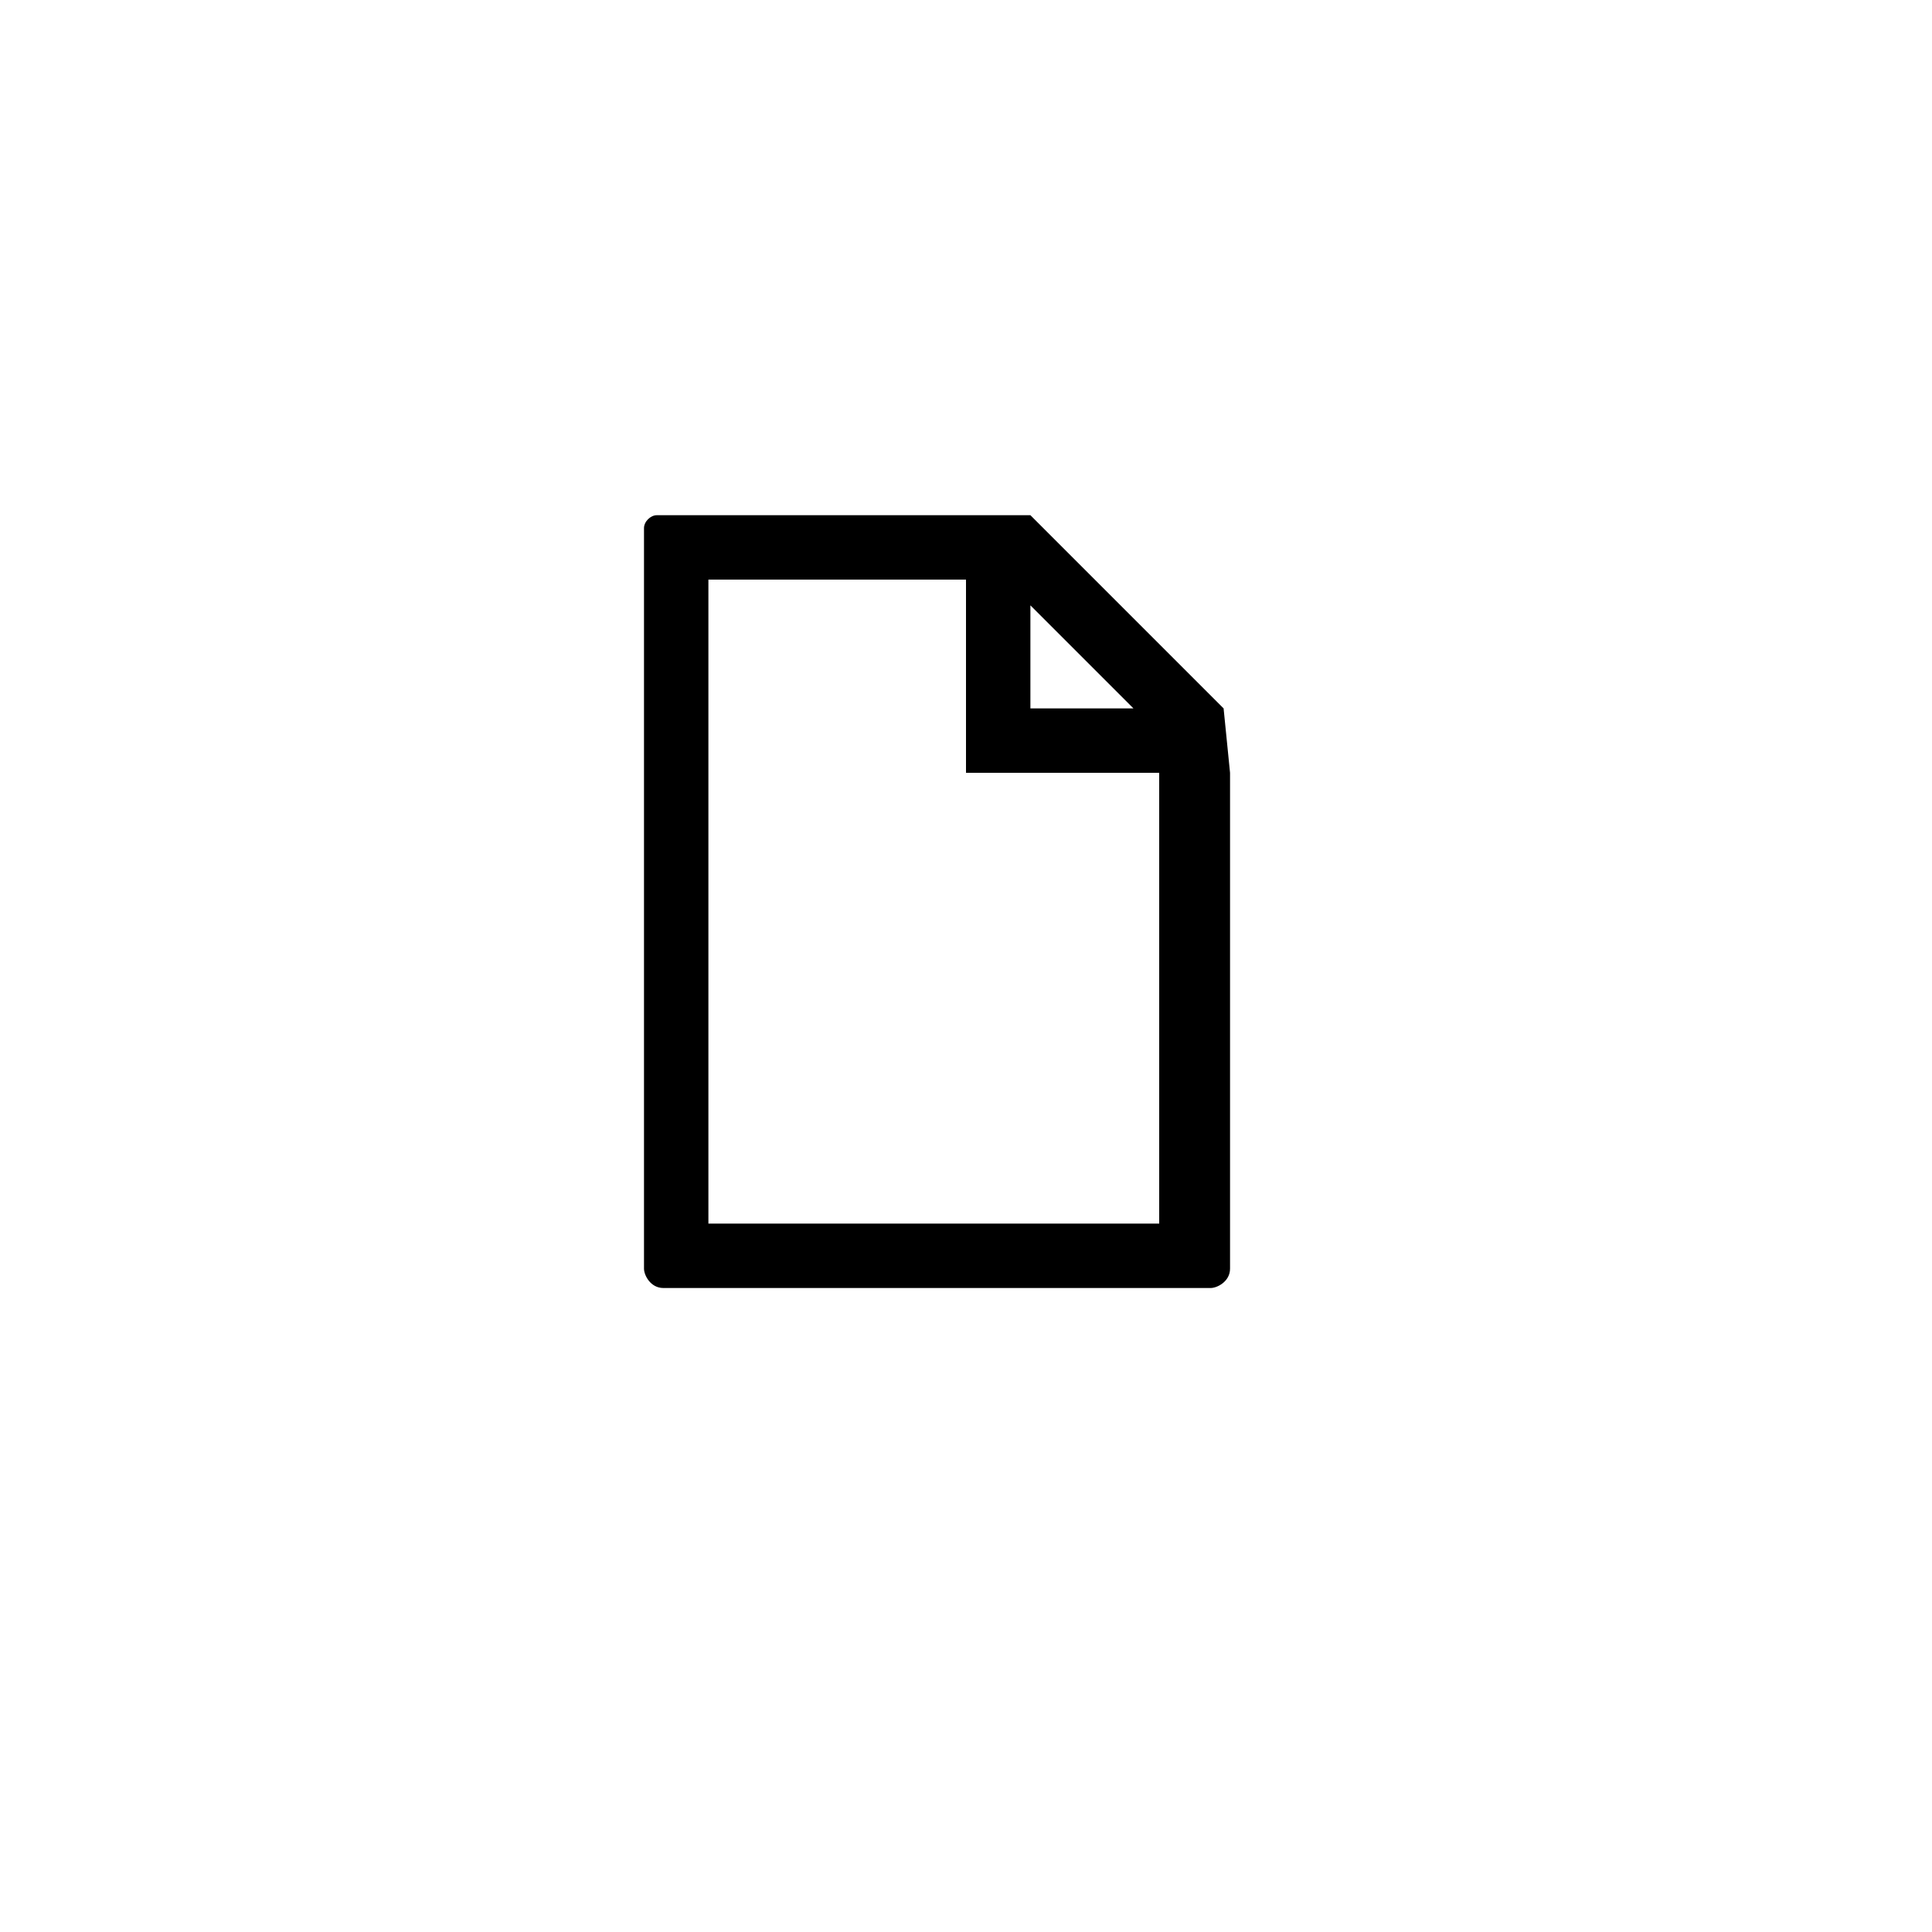
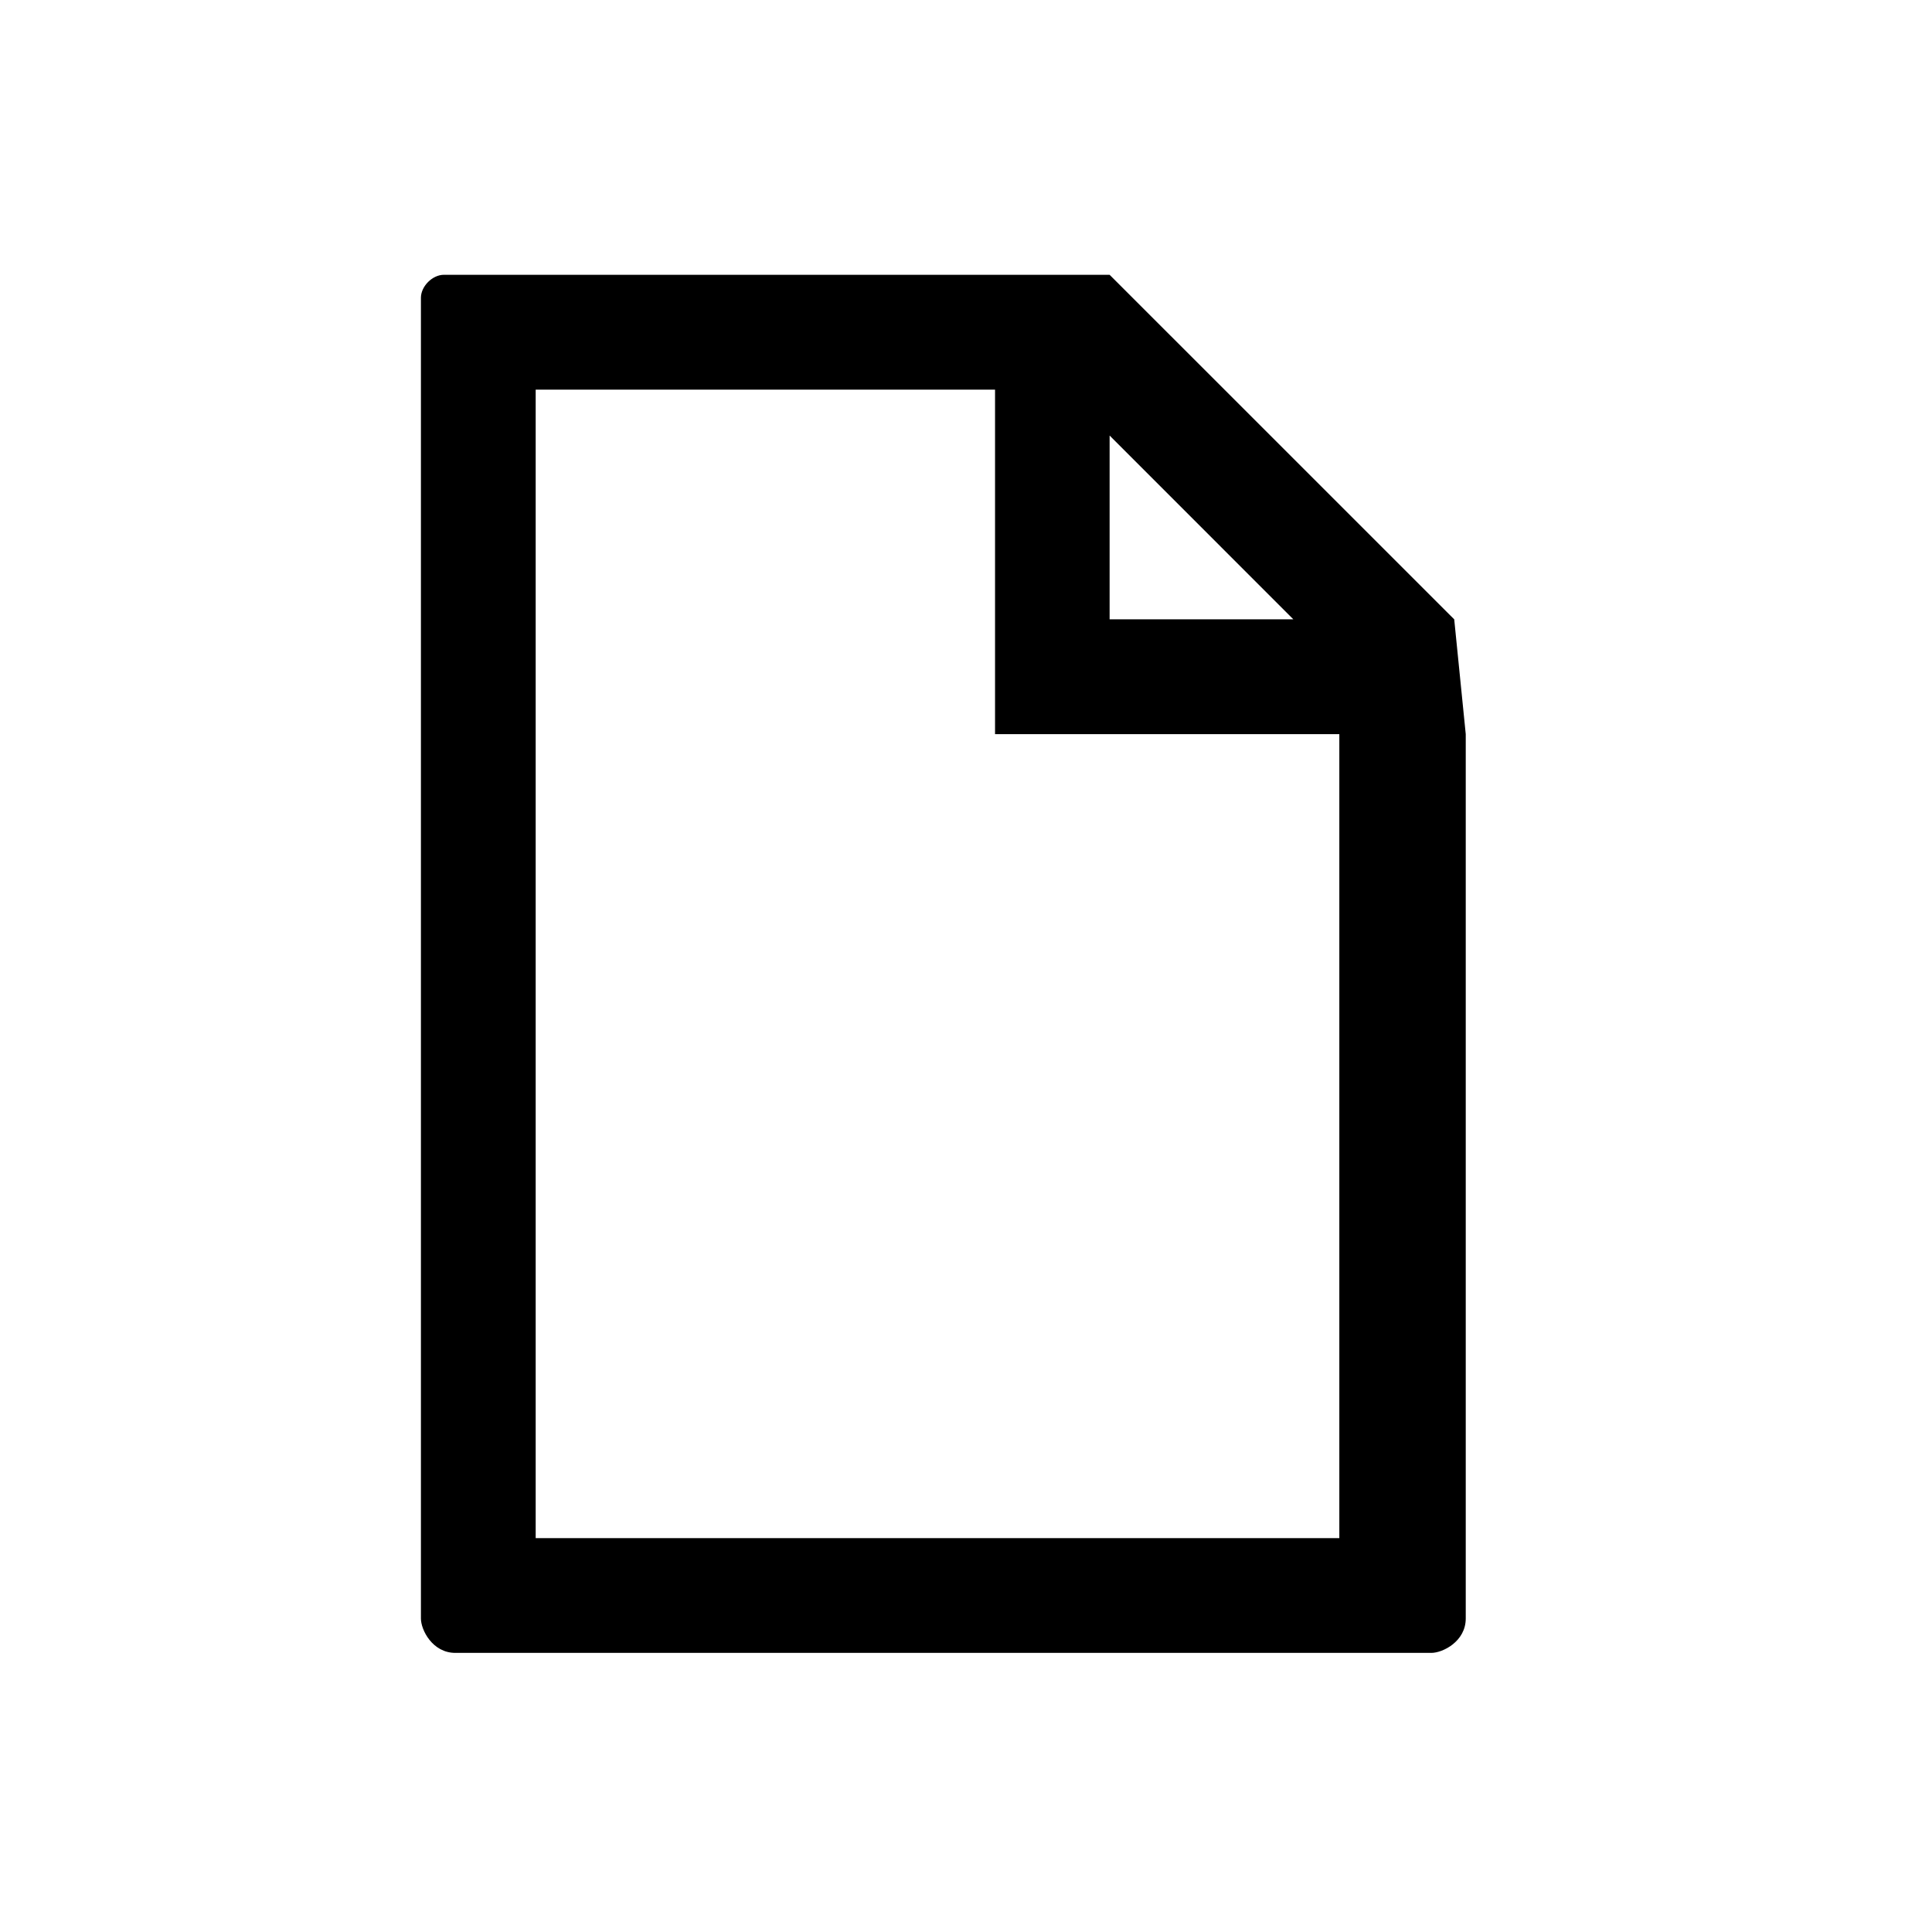
<svg xmlns="http://www.w3.org/2000/svg" version="1.1" id="Warstwa_1" x="0px" y="0px" width="30px" height="30px" viewBox="0 0 30 30" style="enable-background:new 0 0 30 30;" xml:space="preserve">
-   <path d="M19,11L19,11L19,11L19,11l-3-3l0,0h-5.8C10.1,8,10,8.1,10,8.2v11.5c0,0.1,0.1,0.3,0.3,0.3h8.5c0.1,0,0.3-0.1,0.3-0.3V12  L19,11L19,11L19,11z M16,9.4l1.6,1.6H16V9.4z M18,19h-7V9h4v2v1v0h3V19z" />
+   <path d="M22.581,9.617L22.581,9.617L22.581,9.617L22.581,9.617l-5.351-5.35l0,0H6.893c-0.179,0-0.357,0.179-0.357,0.357v20.508  c0,0.177,0.179,0.534,0.535,0.534h15.154c0.179,0,0.535-0.178,0.535-0.534V11.4L22.581,9.617L22.581,9.617L22.581,9.617z   M17.23,6.763l2.853,2.854H17.23V6.763z M20.798,23.884H8.318V6.05h7.133v3.567V11.4l0,0h5.346V23.884z" />
</svg>
